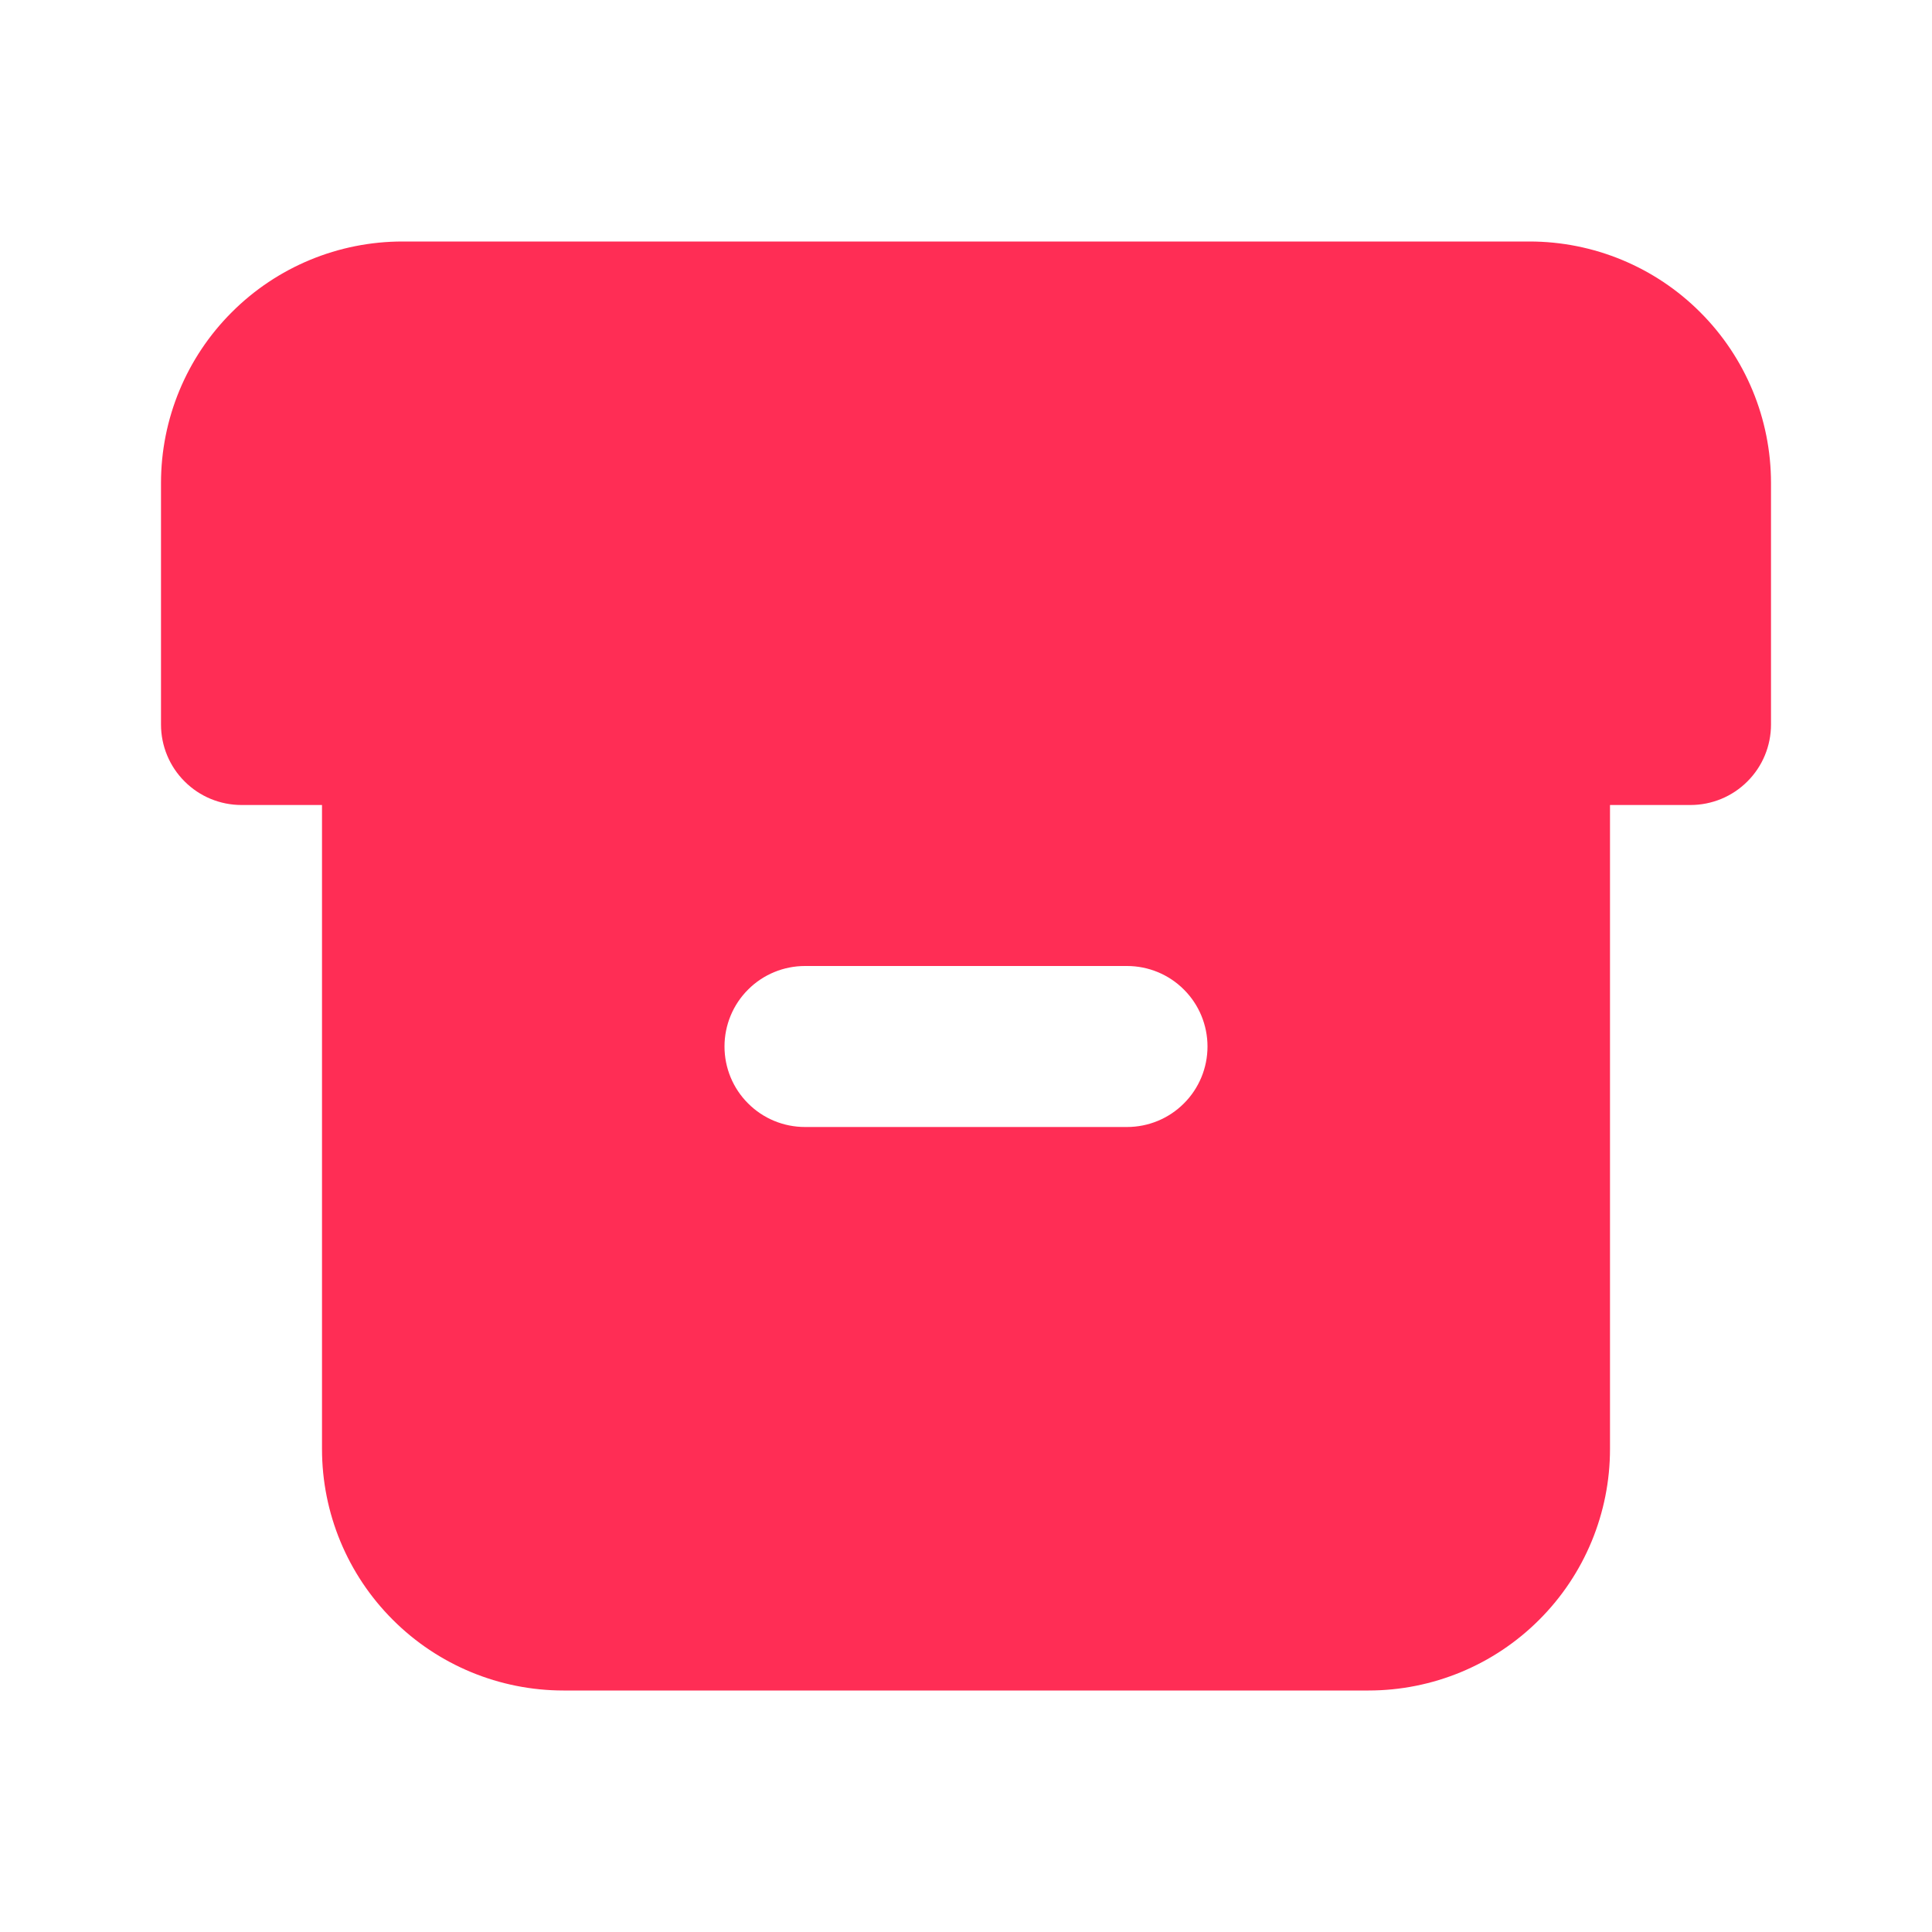
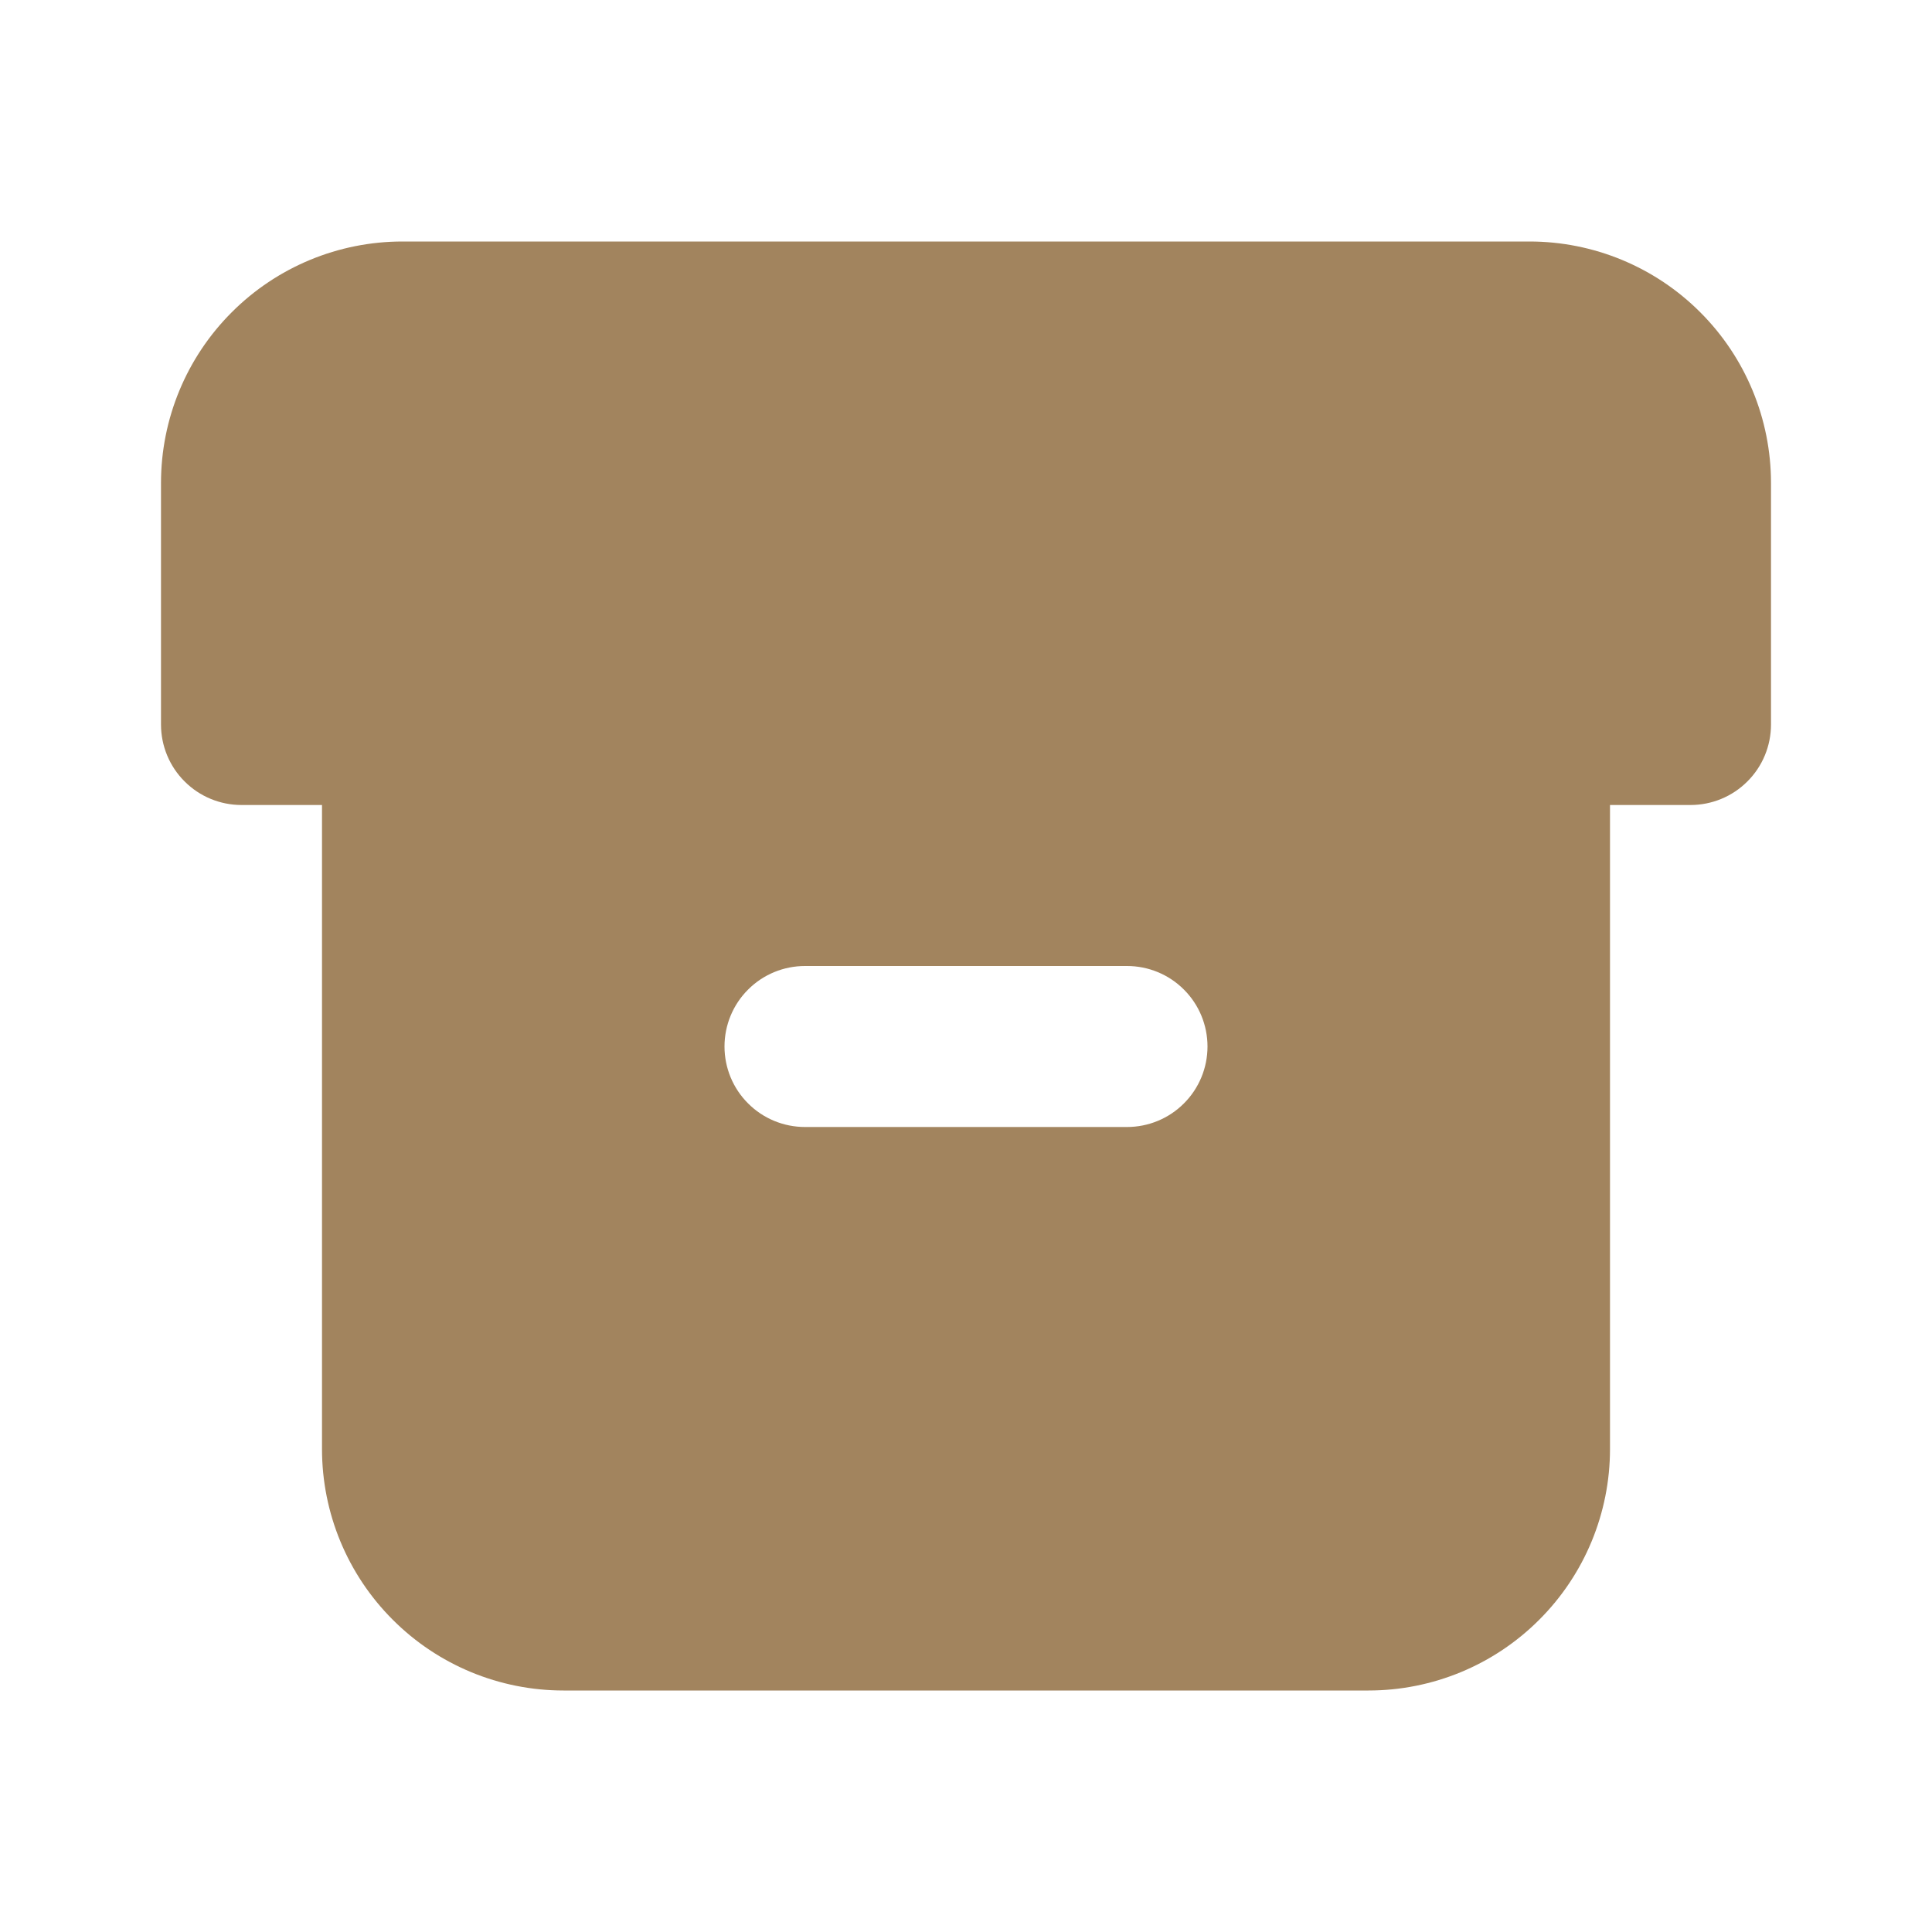
<svg xmlns="http://www.w3.org/2000/svg" width="24" height="24" viewBox="0 0 24 24" fill="none">
-   <path fill-rule="evenodd" clip-rule="evenodd" d="M19 3H5C4.204 3 3.441 3.316 2.879 3.879C2.316 4.441 2 5.204 2 6V9C2 9.265 2.105 9.52 2.293 9.707C2.48 9.895 2.735 10 3 10H4V18C4 18.796 4.316 19.559 4.879 20.121C5.441 20.684 6.204 21 7 21H17C17.796 21 18.559 20.684 19.121 20.121C19.684 19.559 20 18.796 20 18V10H21C21.265 10 21.52 9.895 21.707 9.707C21.895 9.52 22 9.265 22 9V6C22 5.204 21.684 4.441 21.121 3.879C20.559 3.316 19.796 3 19 3ZM14 14H10C9.735 14 9.48 13.895 9.293 13.707C9.105 13.52 9 13.265 9 13C9 12.735 9.105 12.48 9.293 12.293C9.48 12.105 9.735 12 10 12H14C14.265 12 14.52 12.105 14.707 12.293C14.895 12.48 15 12.735 15 13C15 13.265 14.895 13.52 14.707 13.707C14.52 13.895 14.265 14 14 14Z" fill="#FF2D55" />
+   <path fill-rule="evenodd" clip-rule="evenodd" d="M19 3H5C4.204 3 3.441 3.316 2.879 3.879C2.316 4.441 2 5.204 2 6V9C2 9.265 2.105 9.52 2.293 9.707C2.48 9.895 2.735 10 3 10H4V18C4 18.796 4.316 19.559 4.879 20.121C5.441 20.684 6.204 21 7 21H17C17.796 21 18.559 20.684 19.121 20.121C19.684 19.559 20 18.796 20 18V10H21C21.265 10 21.52 9.895 21.707 9.707C21.895 9.52 22 9.265 22 9V6C22 5.204 21.684 4.441 21.121 3.879C20.559 3.316 19.796 3 19 3ZM14 14H10C9.735 14 9.48 13.895 9.293 13.707C9.105 13.52 9 13.265 9 13C9 12.735 9.105 12.48 9.293 12.293C9.48 12.105 9.735 12 10 12H14C14.265 12 14.52 12.105 14.707 12.293C14.895 12.48 15 12.735 15 13C15 13.265 14.895 13.52 14.707 13.707C14.52 13.895 14.265 14 14 14Z" fill="#A2845E" />
</svg>
